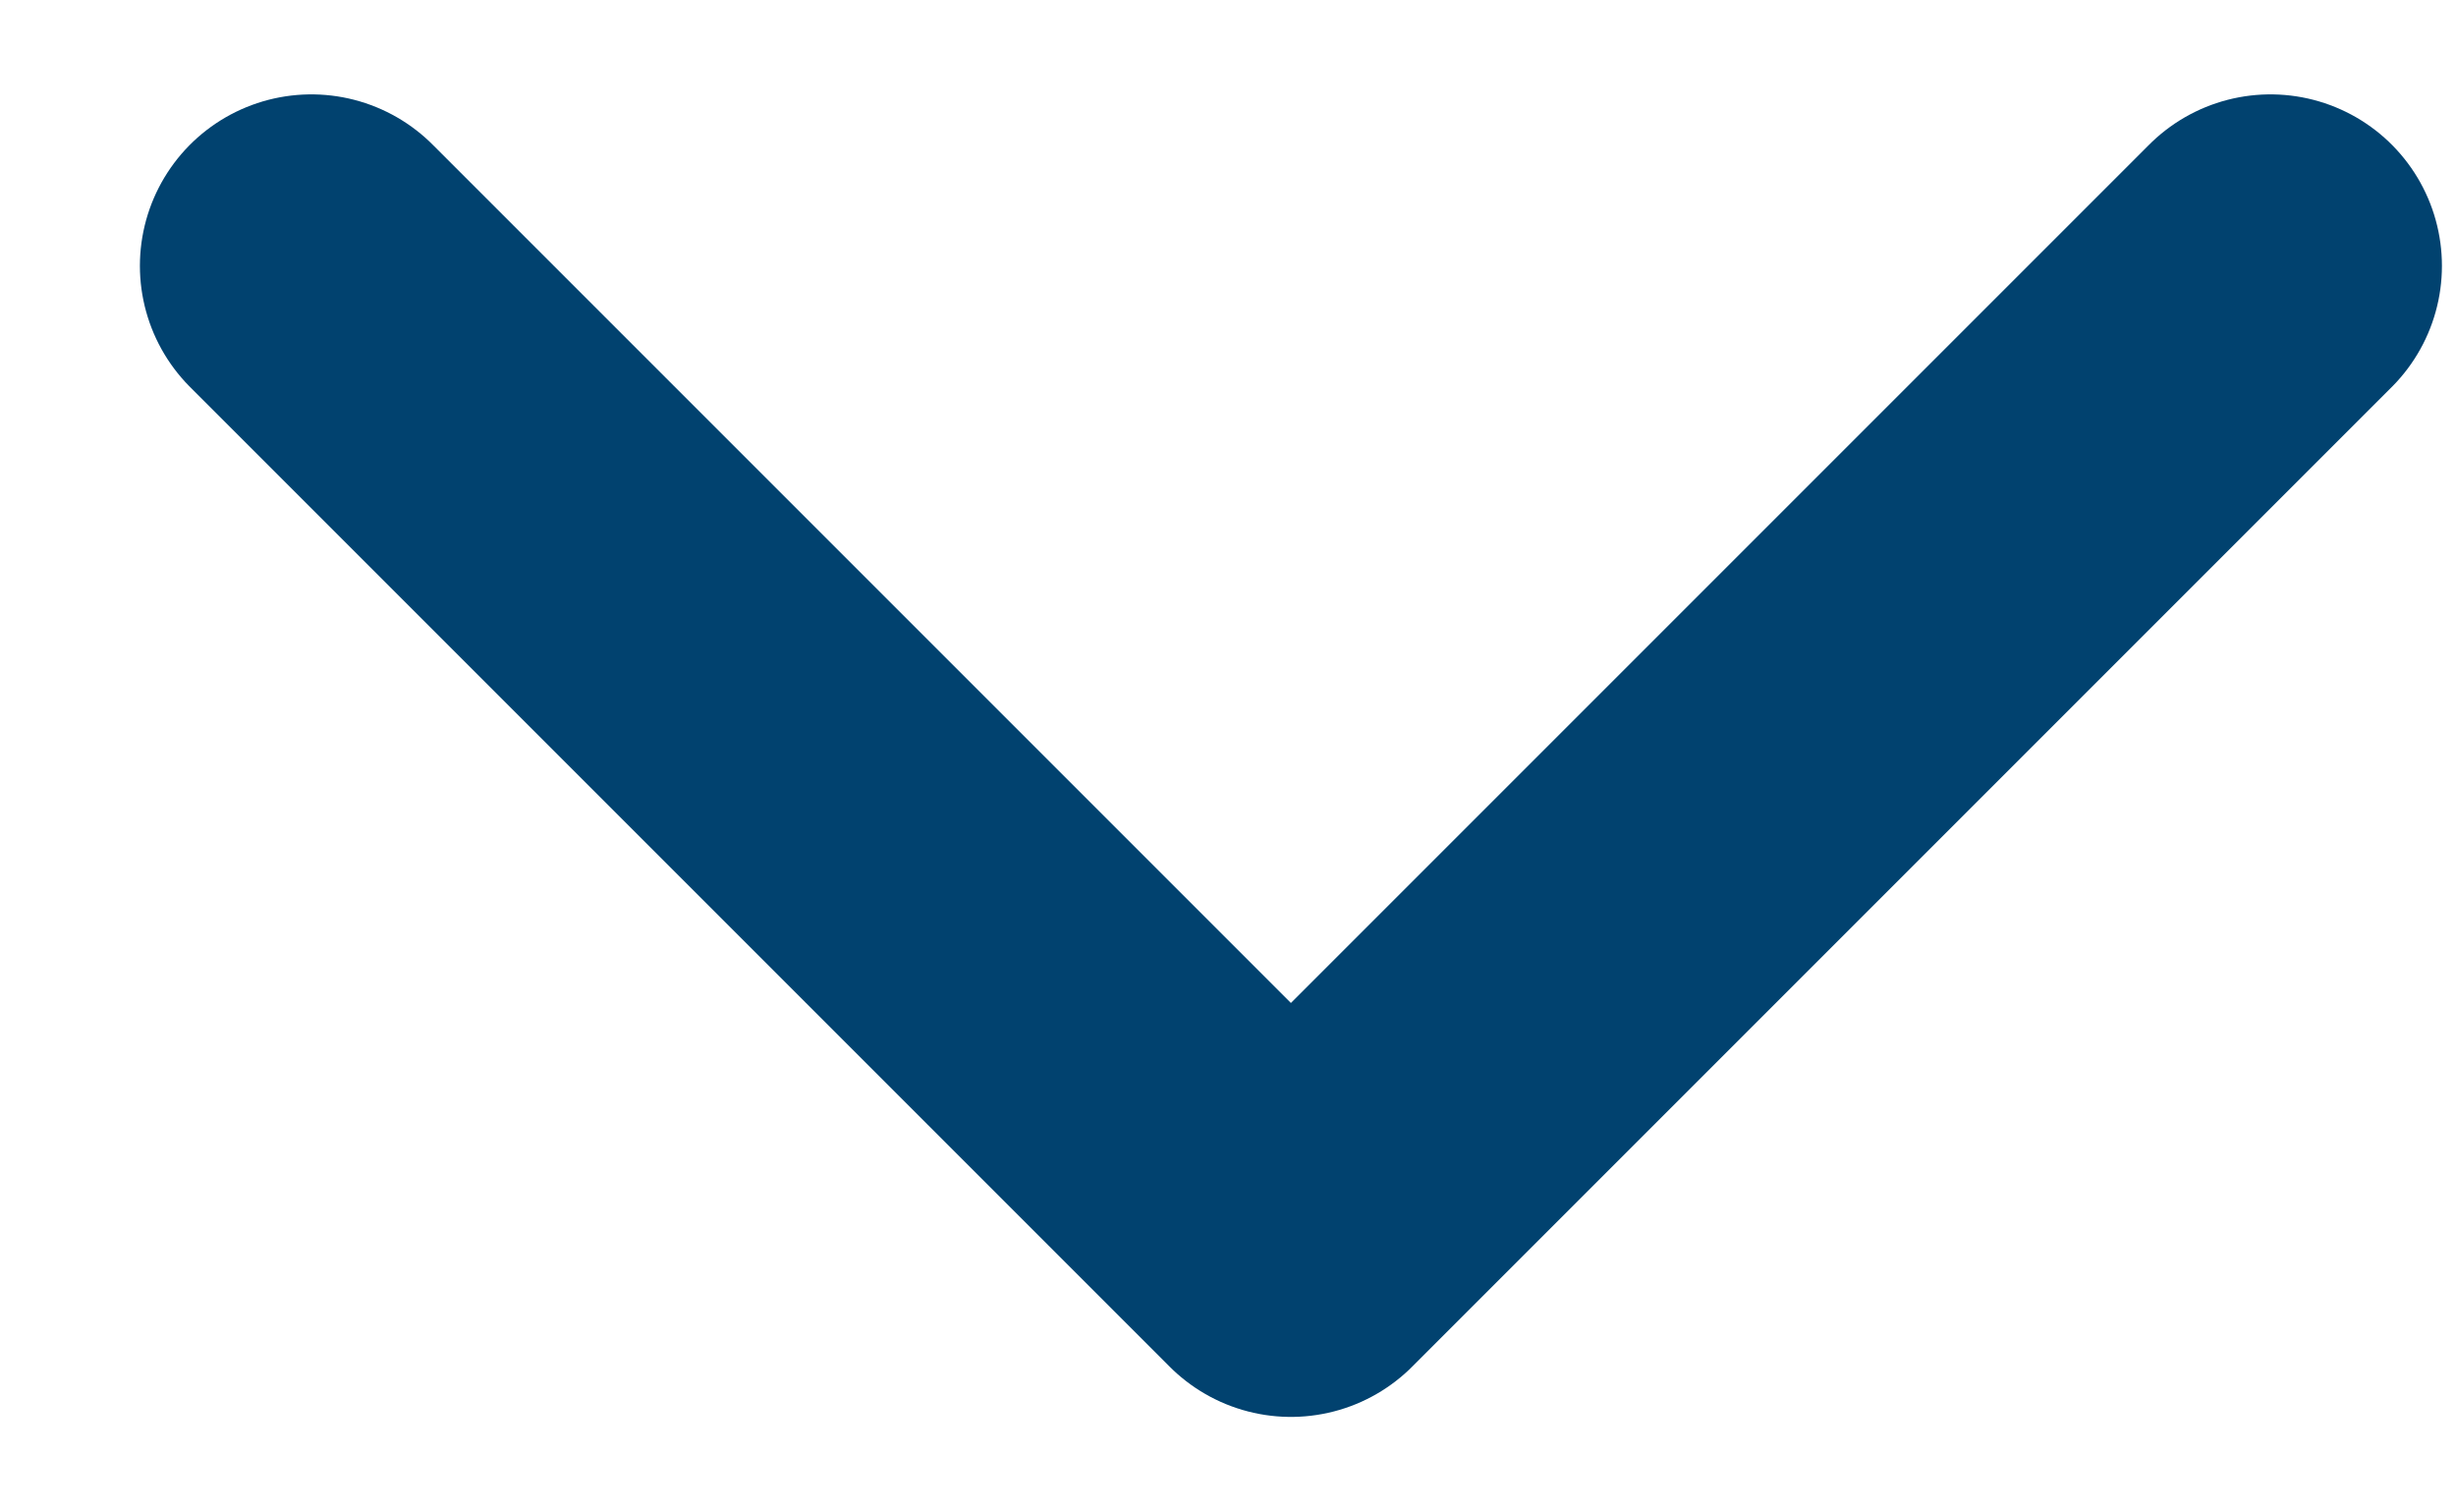
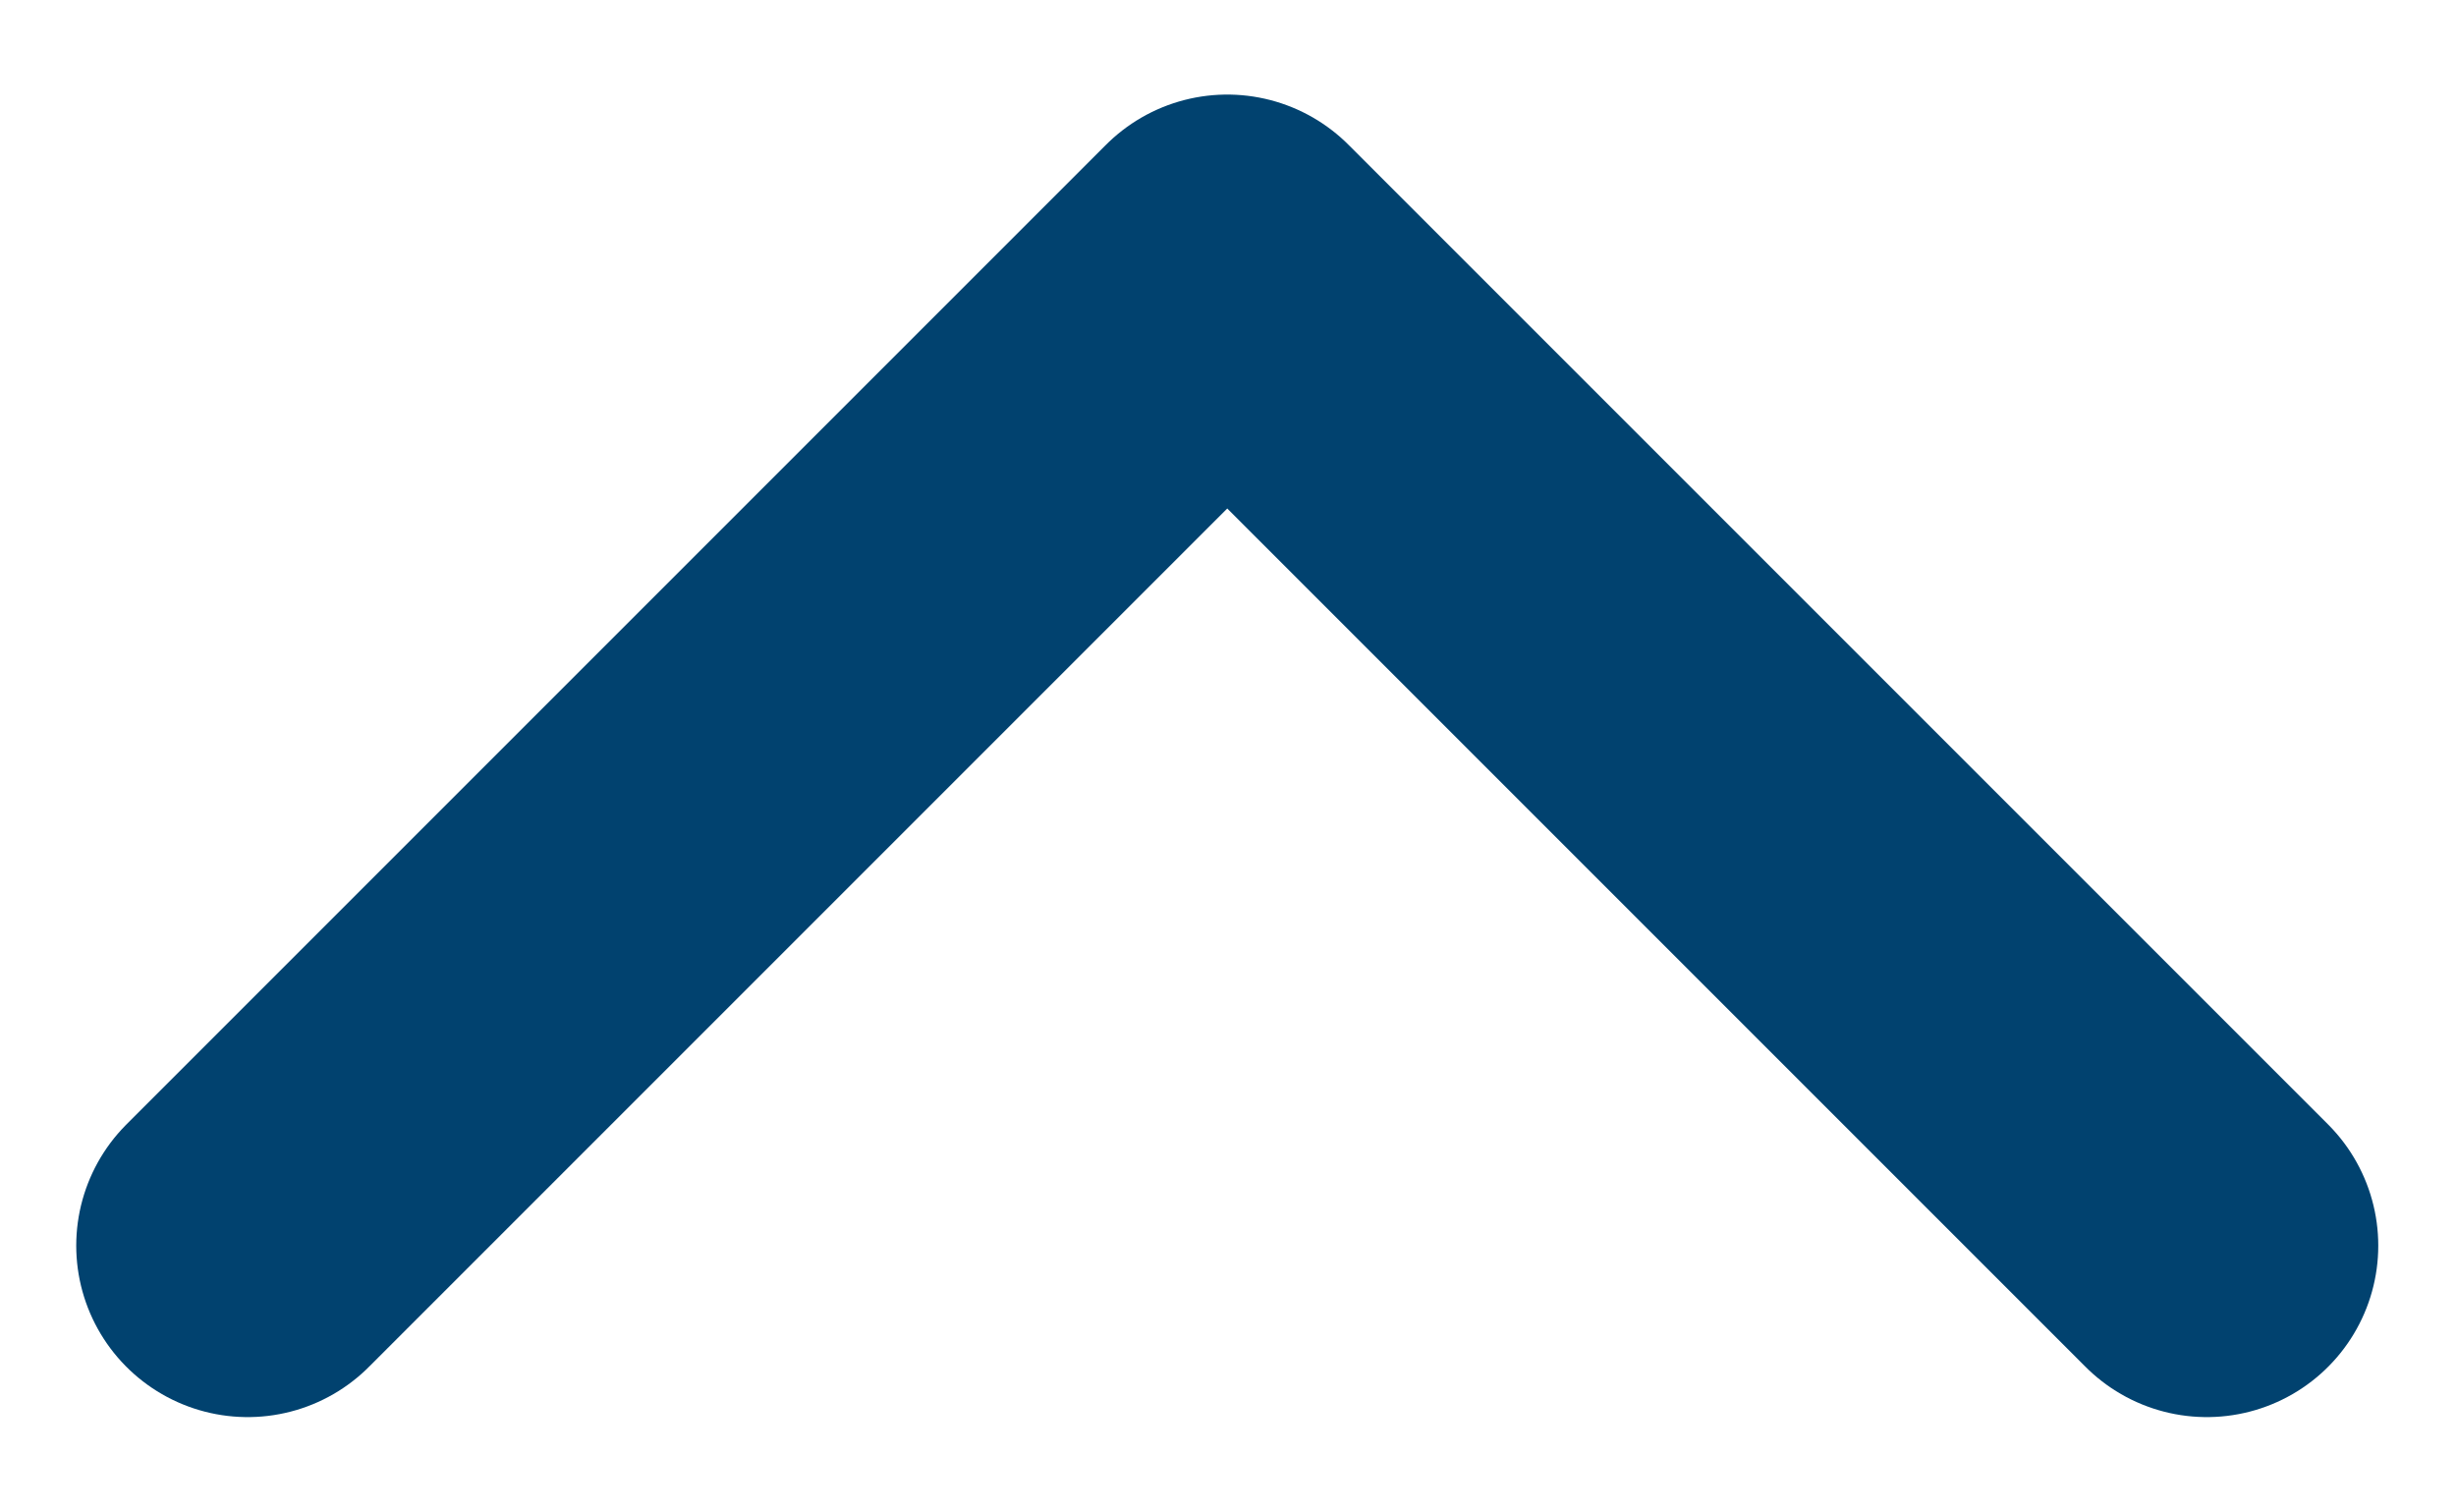
<svg xmlns="http://www.w3.org/2000/svg" width="13" height="8" viewBox="0 0 13 8" fill="none">
-   <path d="M1.648 1.407L6.833 6.592L12.018 1.407" stroke="#01426F" stroke-width="1.815" stroke-linecap="round" stroke-linejoin="round" />
+   <path d="M11.681 6.593L6.496 1.408L1.311 6.593" stroke="#01426F" stroke-width="1.815" stroke-linecap="round" stroke-linejoin="round" />
</svg>
